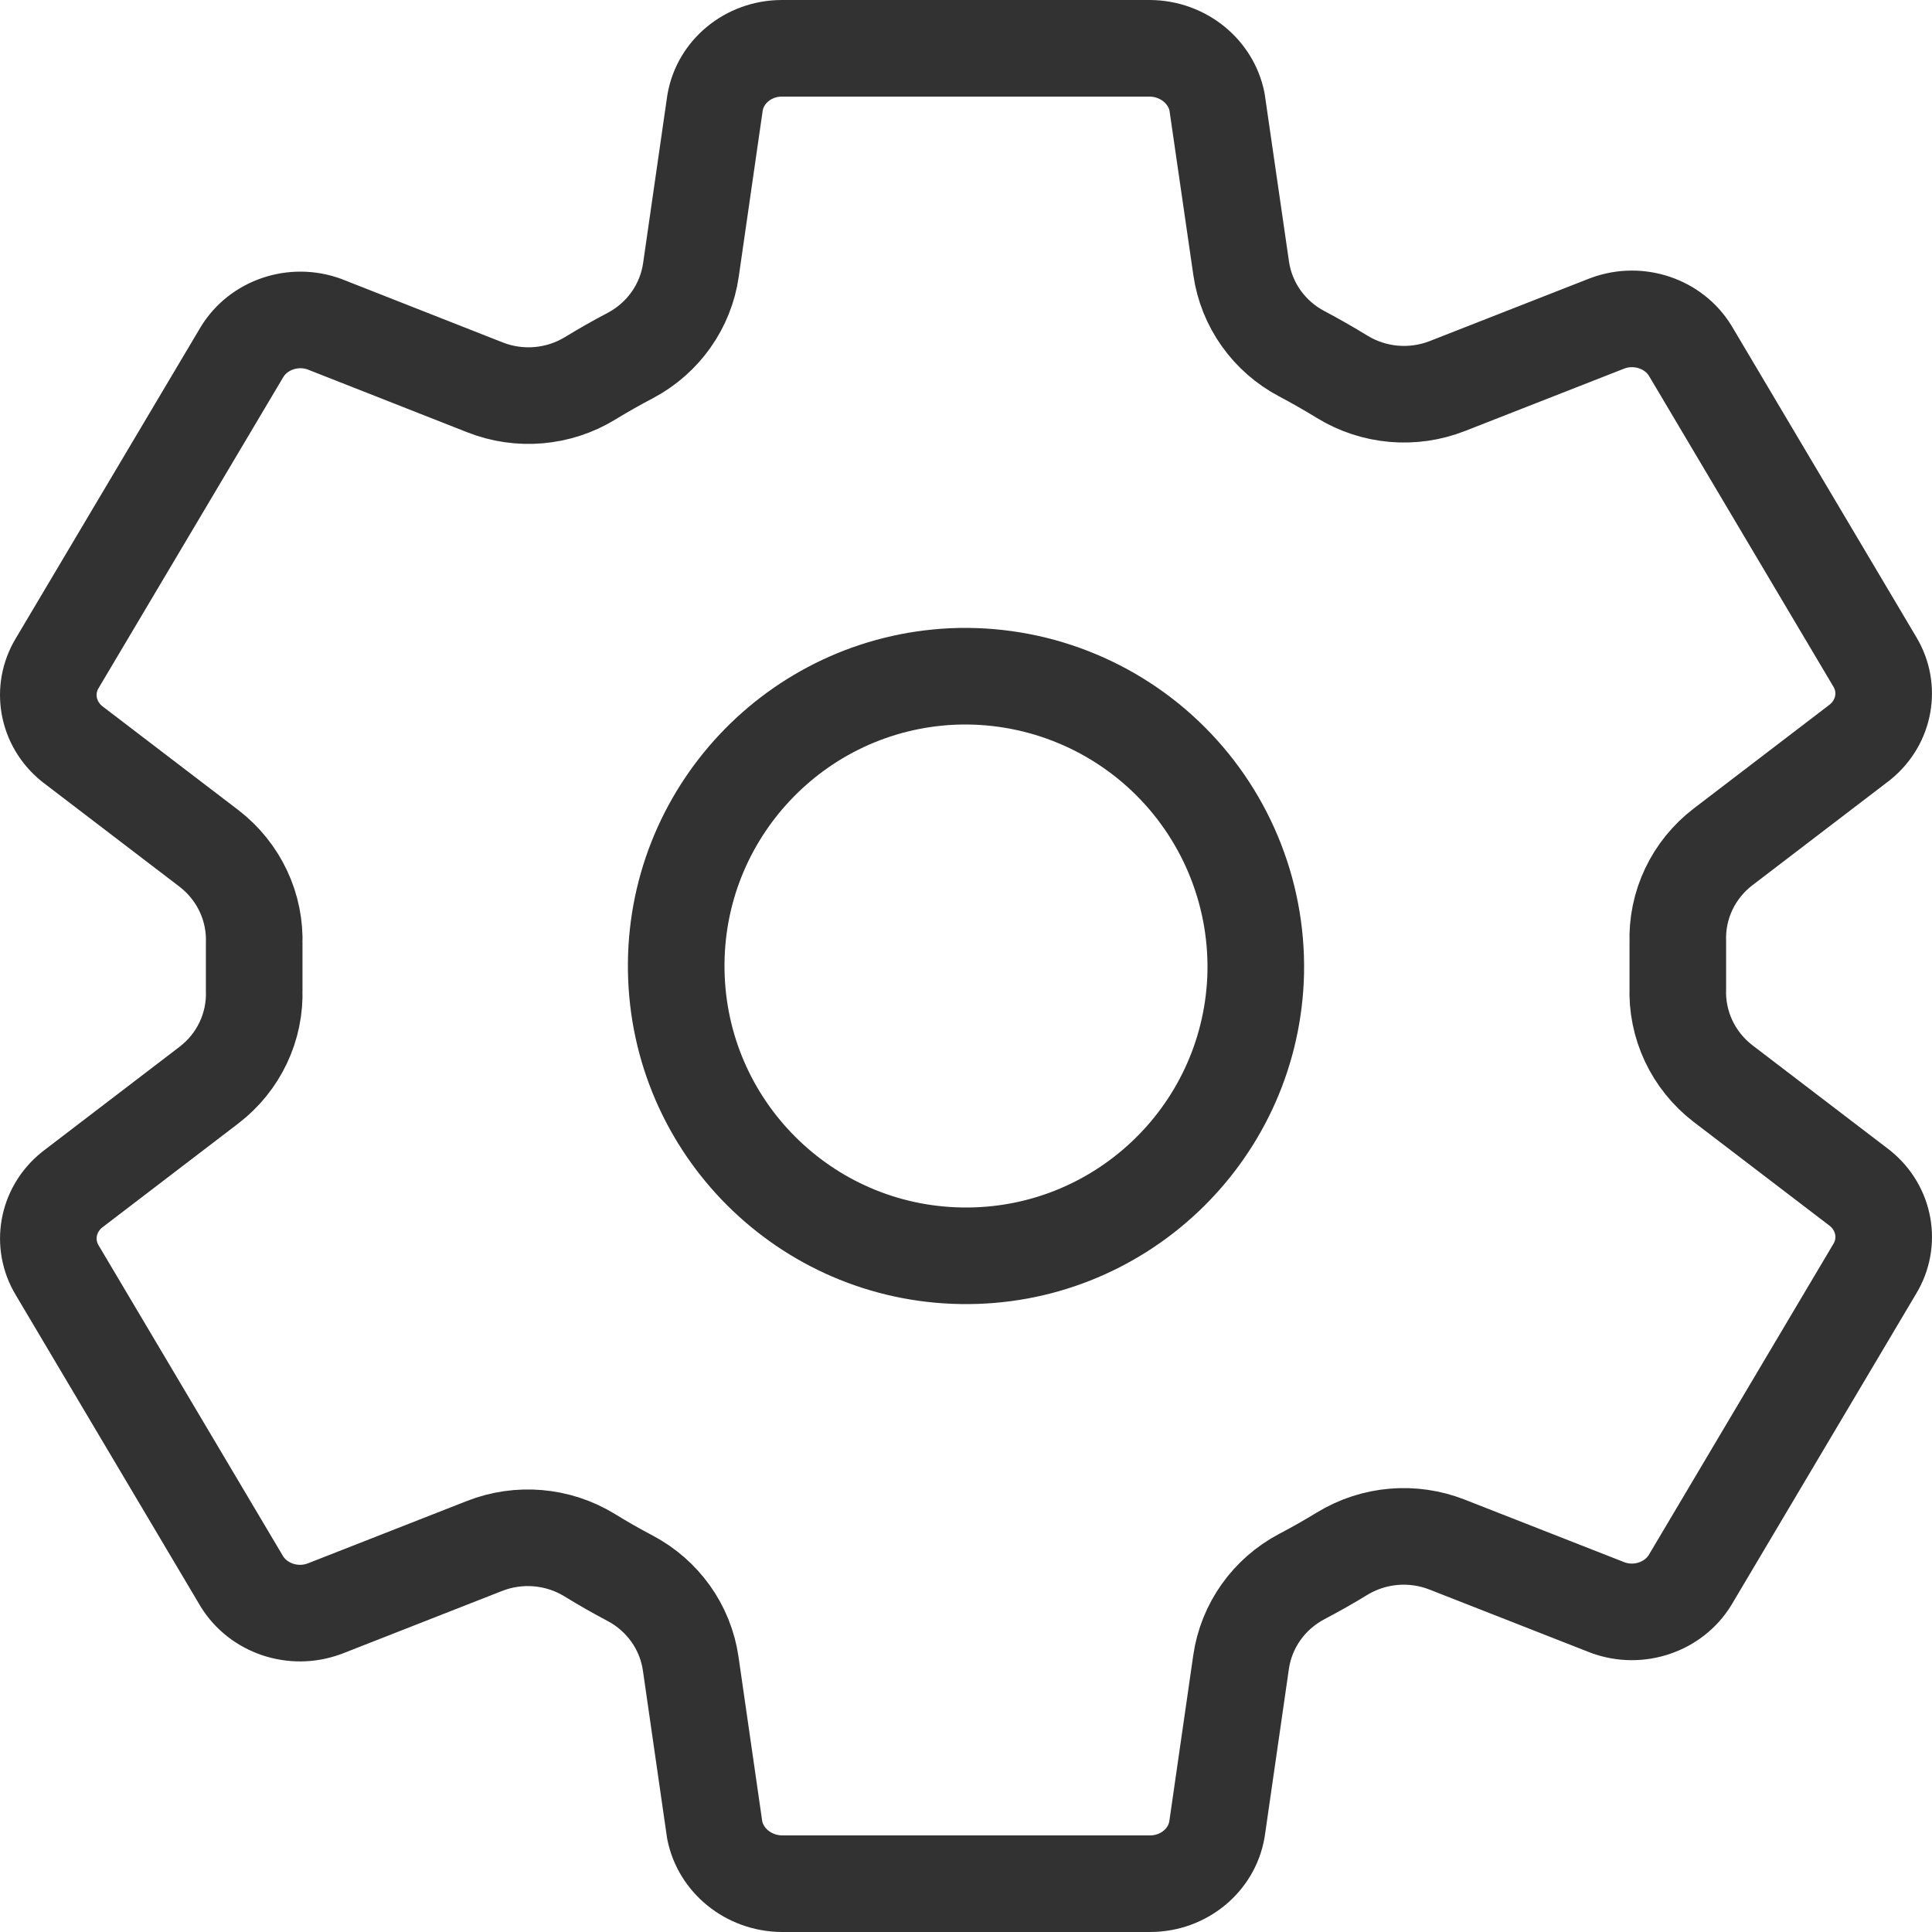
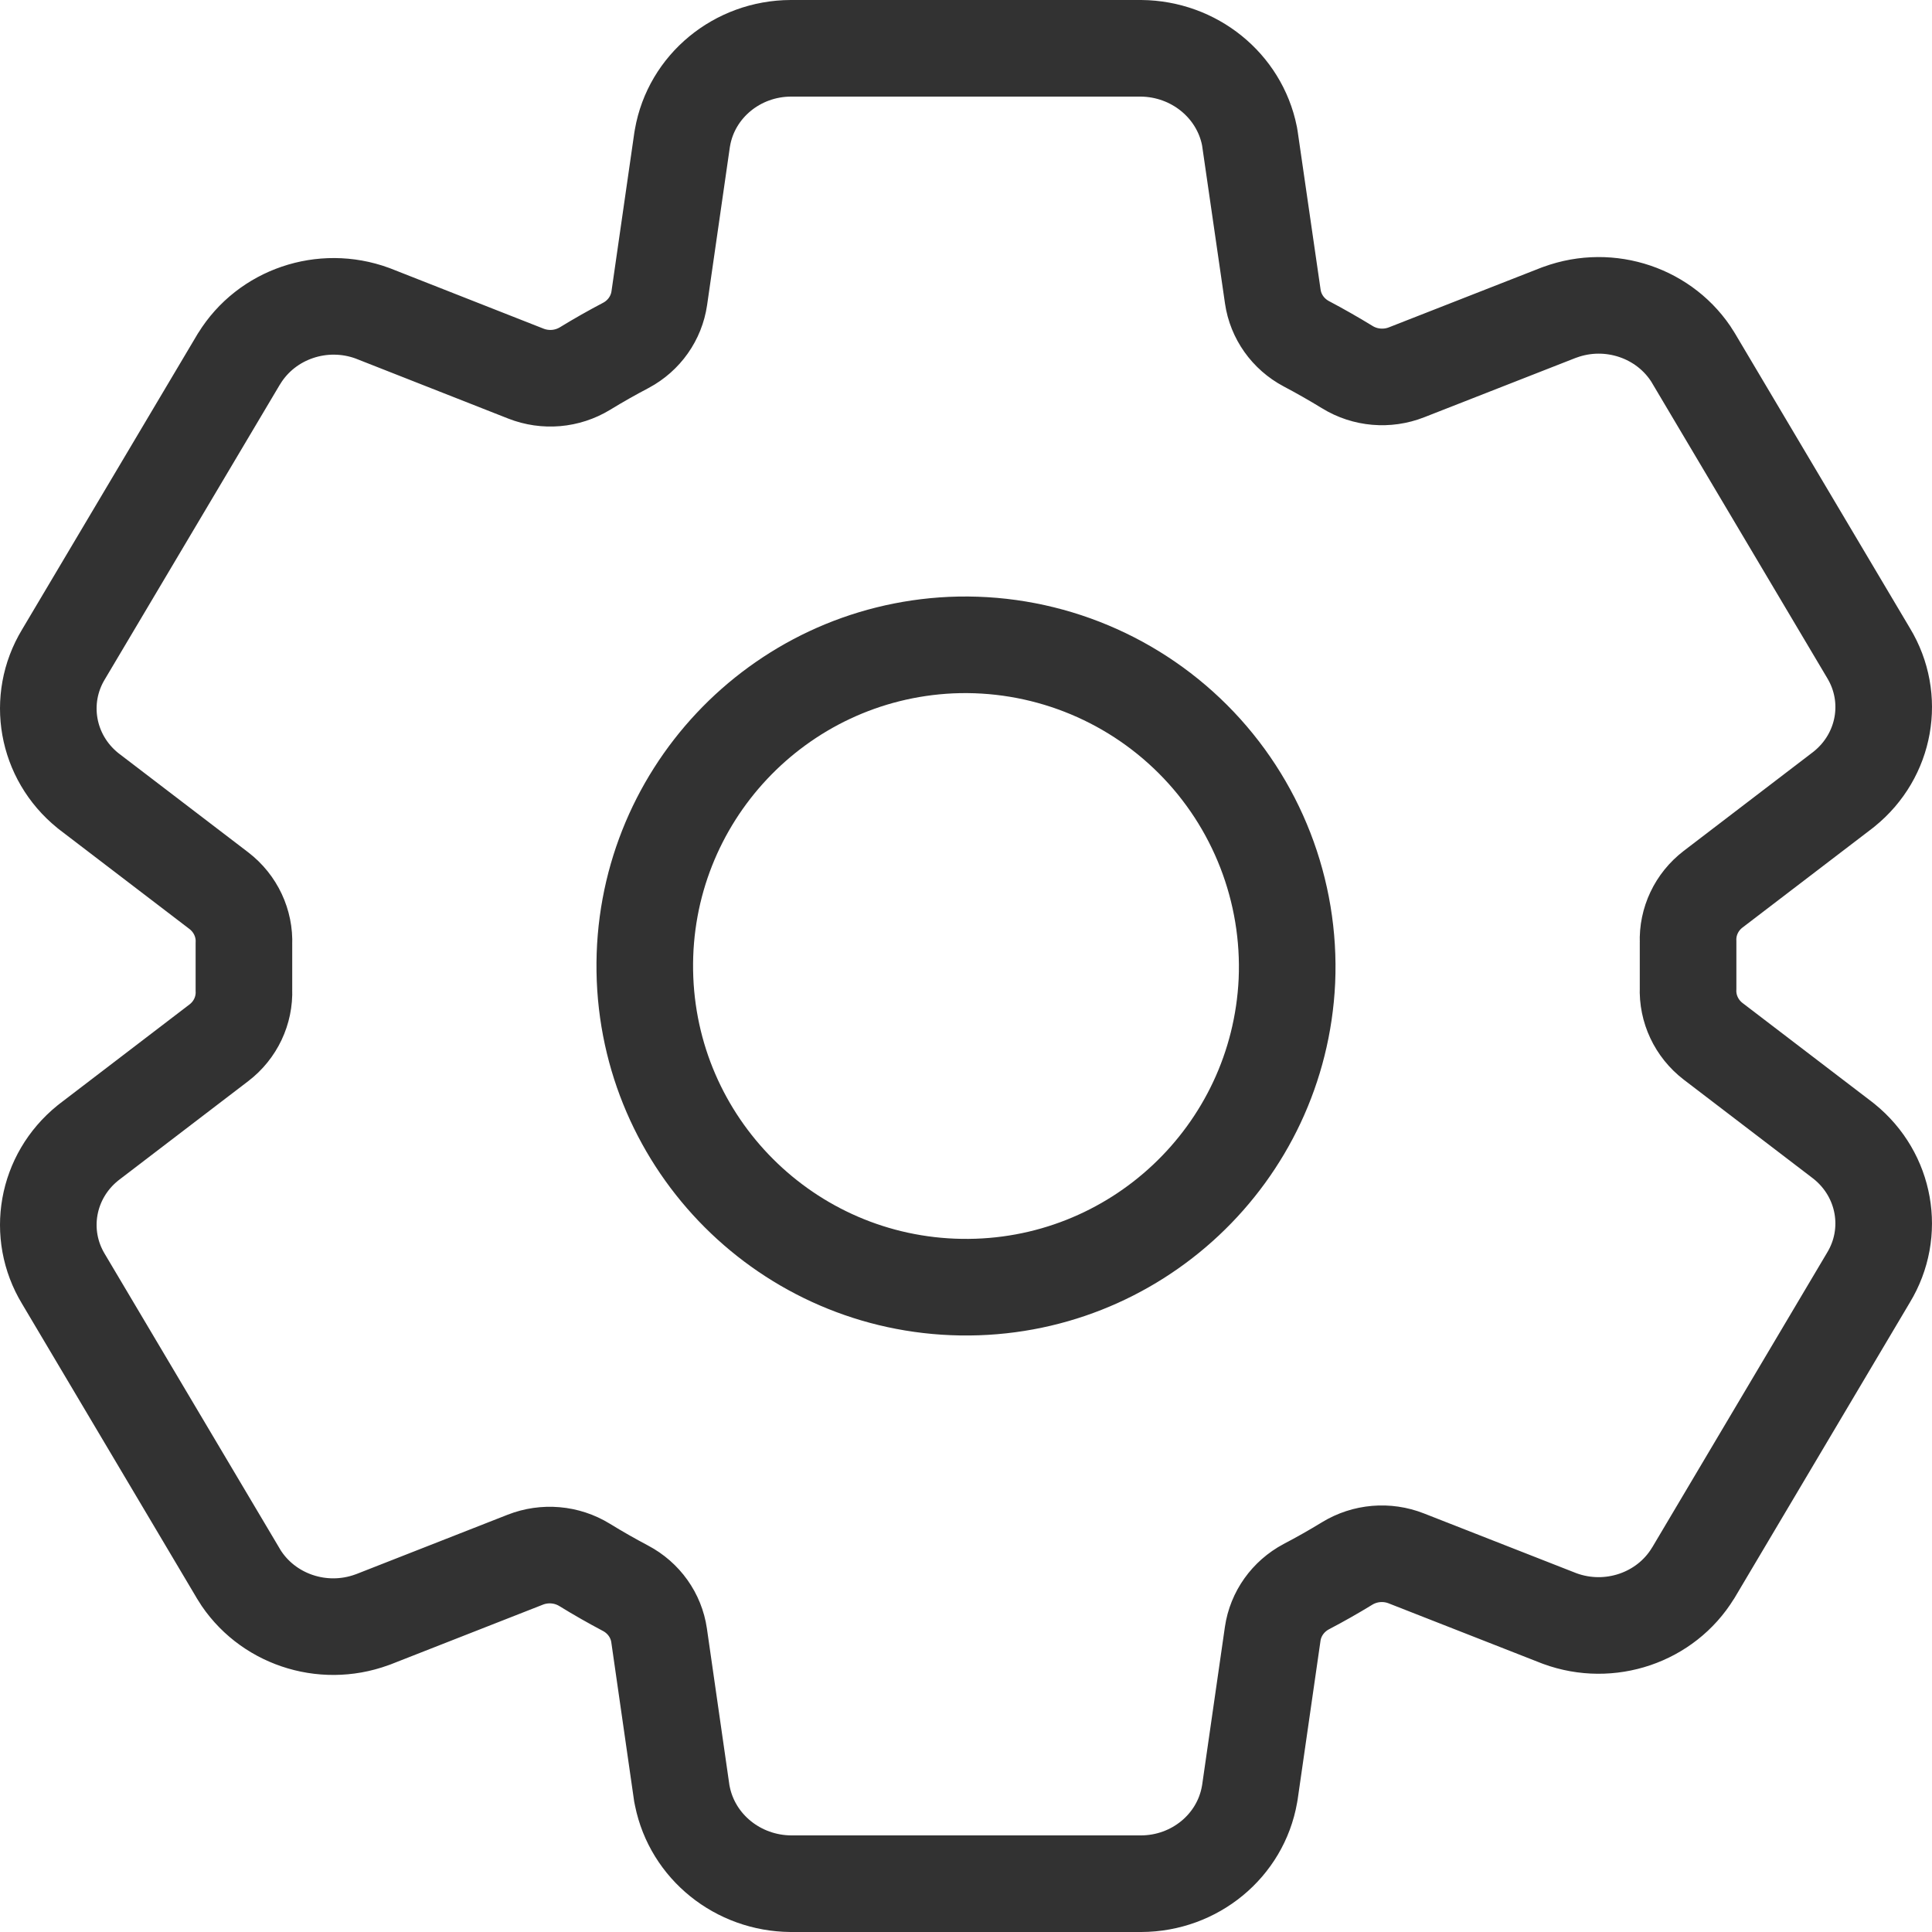
- <svg xmlns="http://www.w3.org/2000/svg" xmlns:xlink="http://www.w3.org/1999/xlink" width="200px" height="200px" viewBox="0 0 200 200" version="1.1">
-   <defs>
-     <path d="M195.709 119.13L195.499 118.965L181.41 108.204C179.6 106.81 178.587 104.654 178.687 102.409L178.687 97.383C178.596 95.151 179.61 93.013 181.414 91.635L195.499 80.87L195.709 80.704C200.195 77.064 201.311 70.793 198.343 65.896L179.276 33.765C179.254 33.735 179.235 33.703 179.218 33.67C176.237 28.845 170.145 26.778 164.732 28.756L164.575 28.813L148.013 35.304C145.892 36.139 143.488 35.931 141.553 34.743C140.089 33.845 138.601 32.996 137.089 32.196C135.101 31.146 133.744 29.238 133.433 27.056L130.937 9.843L130.884 9.53C129.764 4.035 124.841 0.057 119.089 0L80.911 0C75.069 0.018 70.086 4.126 69.103 9.735L69.063 9.978L66.576 27.226C66.267 29.401 64.921 31.306 62.947 32.365C61.42 33.165 59.929 34.013 58.483 34.896C56.55 36.076 54.154 36.281 52.041 35.448L35.465 28.926L35.309 28.865C29.887 26.885 23.787 28.959 20.809 33.796L20.751 33.891L1.657 66.043C-1.315 70.946 -0.2 77.225 4.291 80.87L4.501 81.035L18.59 91.796C20.4 93.19 21.413 95.346 21.313 97.591L21.313 102.617C21.404 104.849 20.389 106.987 18.585 108.365L4.501 119.13L4.291 119.296C-0.196 122.936 -1.311 129.207 1.657 134.104L20.724 166.235C20.746 166.265 20.765 166.297 20.782 166.33C23.763 171.156 29.855 173.222 35.268 171.243L35.425 171.187L51.974 164.696C54.094 163.86 56.498 164.069 58.433 165.257C59.898 166.158 61.386 167.007 62.898 167.804C64.886 168.854 66.243 170.762 66.554 172.943L69.036 190.157L69.09 190.47C70.211 195.974 75.148 199.955 80.911 200L119.089 200C124.931 199.982 129.914 195.874 130.897 190.265L130.937 190.022L133.424 172.774C133.738 170.595 135.092 168.689 137.076 167.635C138.602 166.835 140.093 165.987 141.54 165.104C143.472 163.924 145.868 163.719 147.982 164.552L164.557 171.052L164.714 171.113C170.135 173.097 176.238 171.022 179.214 166.183C179.231 166.15 179.251 166.118 179.272 166.087L198.338 133.961C201.316 129.059 200.203 122.776 195.709 119.13L195.709 119.13L195.709 119.13Z" id="path_1" />
-     <path d="M69.966 36.642C69.078 55.526 53.355 70.293 34.453 69.996C15.55 69.699 0.299 54.446 0.004 35.543C-0.291 16.641 14.478 0.92 33.362 0.034C43.197 -0.399 52.762 3.319 59.722 10.28C66.683 17.242 70.4 26.807 69.966 36.642L69.966 36.642L69.966 36.642Z" transform="translate(65 65)" id="path_2" />
-     <clipPath id="clip_1">
-       <use xlink:href="#path_1" />
-     </clipPath>
-     <clipPath id="clip_2">
-       <use xlink:href="#path_2" />
-     </clipPath>
-   </defs>
-   <g id="Cog">
-     <g id="Outside">
-       <g clip-path="url(#clip_1)">
-         <use xlink:href="#path_1" fill="none" stroke="#323232" stroke-width="20" />
-       </g>
-     </g>
-     <g id="Center">
-       <g clip-path="url(#clip_2)">
-         <use xlink:href="#path_2" fill="none" stroke="#323232" stroke-width="20" />
-       </g>
-     </g>
-   </g>
+ <svg xmlns="http://www.w3.org/2000/svg" width="200px" height="200px" viewBox="0 0 200 200" version="1.1">
+   <path d="M 190.919 118.174 L 190.719 118.017 L 177.339 107.794 C 175.619 106.47 174.659 104.421 174.749 102.289 L 174.749 97.514 C 174.669 95.393 175.629 93.363 177.339 92.053 L 190.719 81.827 L 190.919 81.669 C 195.189 78.211 196.249 72.254 193.429 67.601 L 175.309 37.077 C 175.289 37.048 175.269 37.018 175.259 36.987 C 172.429 32.403 166.639 30.439 161.499 32.319 L 161.349 32.372 L 145.609 38.539 C 143.599 39.332 141.309 39.134 139.48 38.007 C 138.08 37.153 136.67 36.346 135.23 35.586 C 133.35 34.589 132.06 32.776 131.76 30.704 L 129.39 14.351 L 129.34 14.054 C 128.28 8.833 123.6 5.054 118.13 5 L 81.87 5 C 76.32 5.017 71.58 8.92 70.65 14.248 L 70.61 14.479 L 68.25 30.865 C 67.95 32.931 66.68 34.741 64.8 35.747 C 63.35 36.507 61.93 37.312 60.56 38.151 C 58.72 39.272 56.45 39.467 54.44 38.676 L 38.691 32.48 L 38.541 32.422 C 33.391 30.541 27.601 32.511 24.771 37.106 L 24.711 37.196 L 6.571 67.742 C 3.751 72.399 4.811 78.364 9.081 81.827 L 9.281 81.983 L 22.661 92.206 C 24.381 93.531 25.341 95.579 25.251 97.711 L 25.251 102.486 C 25.331 104.607 24.371 106.638 22.661 107.947 L 9.281 118.174 L 9.081 118.331 C 4.811 121.789 3.751 127.747 6.571 132.399 L 24.691 162.923 C 24.711 162.952 24.731 162.982 24.741 163.014 C 27.571 167.598 33.361 169.561 38.501 167.681 L 38.651 167.628 L 54.37 161.461 C 56.39 160.667 58.67 160.866 60.51 161.994 C 61.9 162.85 63.32 163.657 64.75 164.414 C 66.64 165.411 67.93 167.224 68.23 169.296 L 70.58 185.649 L 70.64 185.947 C 71.7 191.175 76.39 194.957 81.87 195 L 118.13 195 C 123.68 194.983 128.42 191.08 129.35 185.752 L 129.39 185.521 L 131.75 169.135 C 132.05 167.065 133.34 165.255 135.22 164.253 C 136.67 163.493 138.09 162.688 139.46 161.849 C 141.299 160.728 143.569 160.533 145.579 161.324 L 161.329 167.499 L 161.479 167.557 C 166.629 169.442 172.429 167.471 175.249 162.874 C 175.269 162.843 175.289 162.812 175.309 162.783 L 193.419 132.263 C 196.249 127.606 195.189 121.637 190.919 118.174 Z" stroke="#323232" style="stroke-width: 10px;" fill="none" />
+   <path d="M 133.22 101.56 C 132.37 119.5 117.44 133.528 99.48 133.246 C 81.52 132.964 67.03 118.474 66.75 100.516 C 66.47 82.559 80.5 67.624 98.44 66.782 C 107.79 66.371 116.87 69.903 123.49 76.517 C 130.1 83.13 133.63 92.217 133.22 101.56 Z" stroke="#323232" style="stroke-width: 10px;" fill="none" />
</svg>
